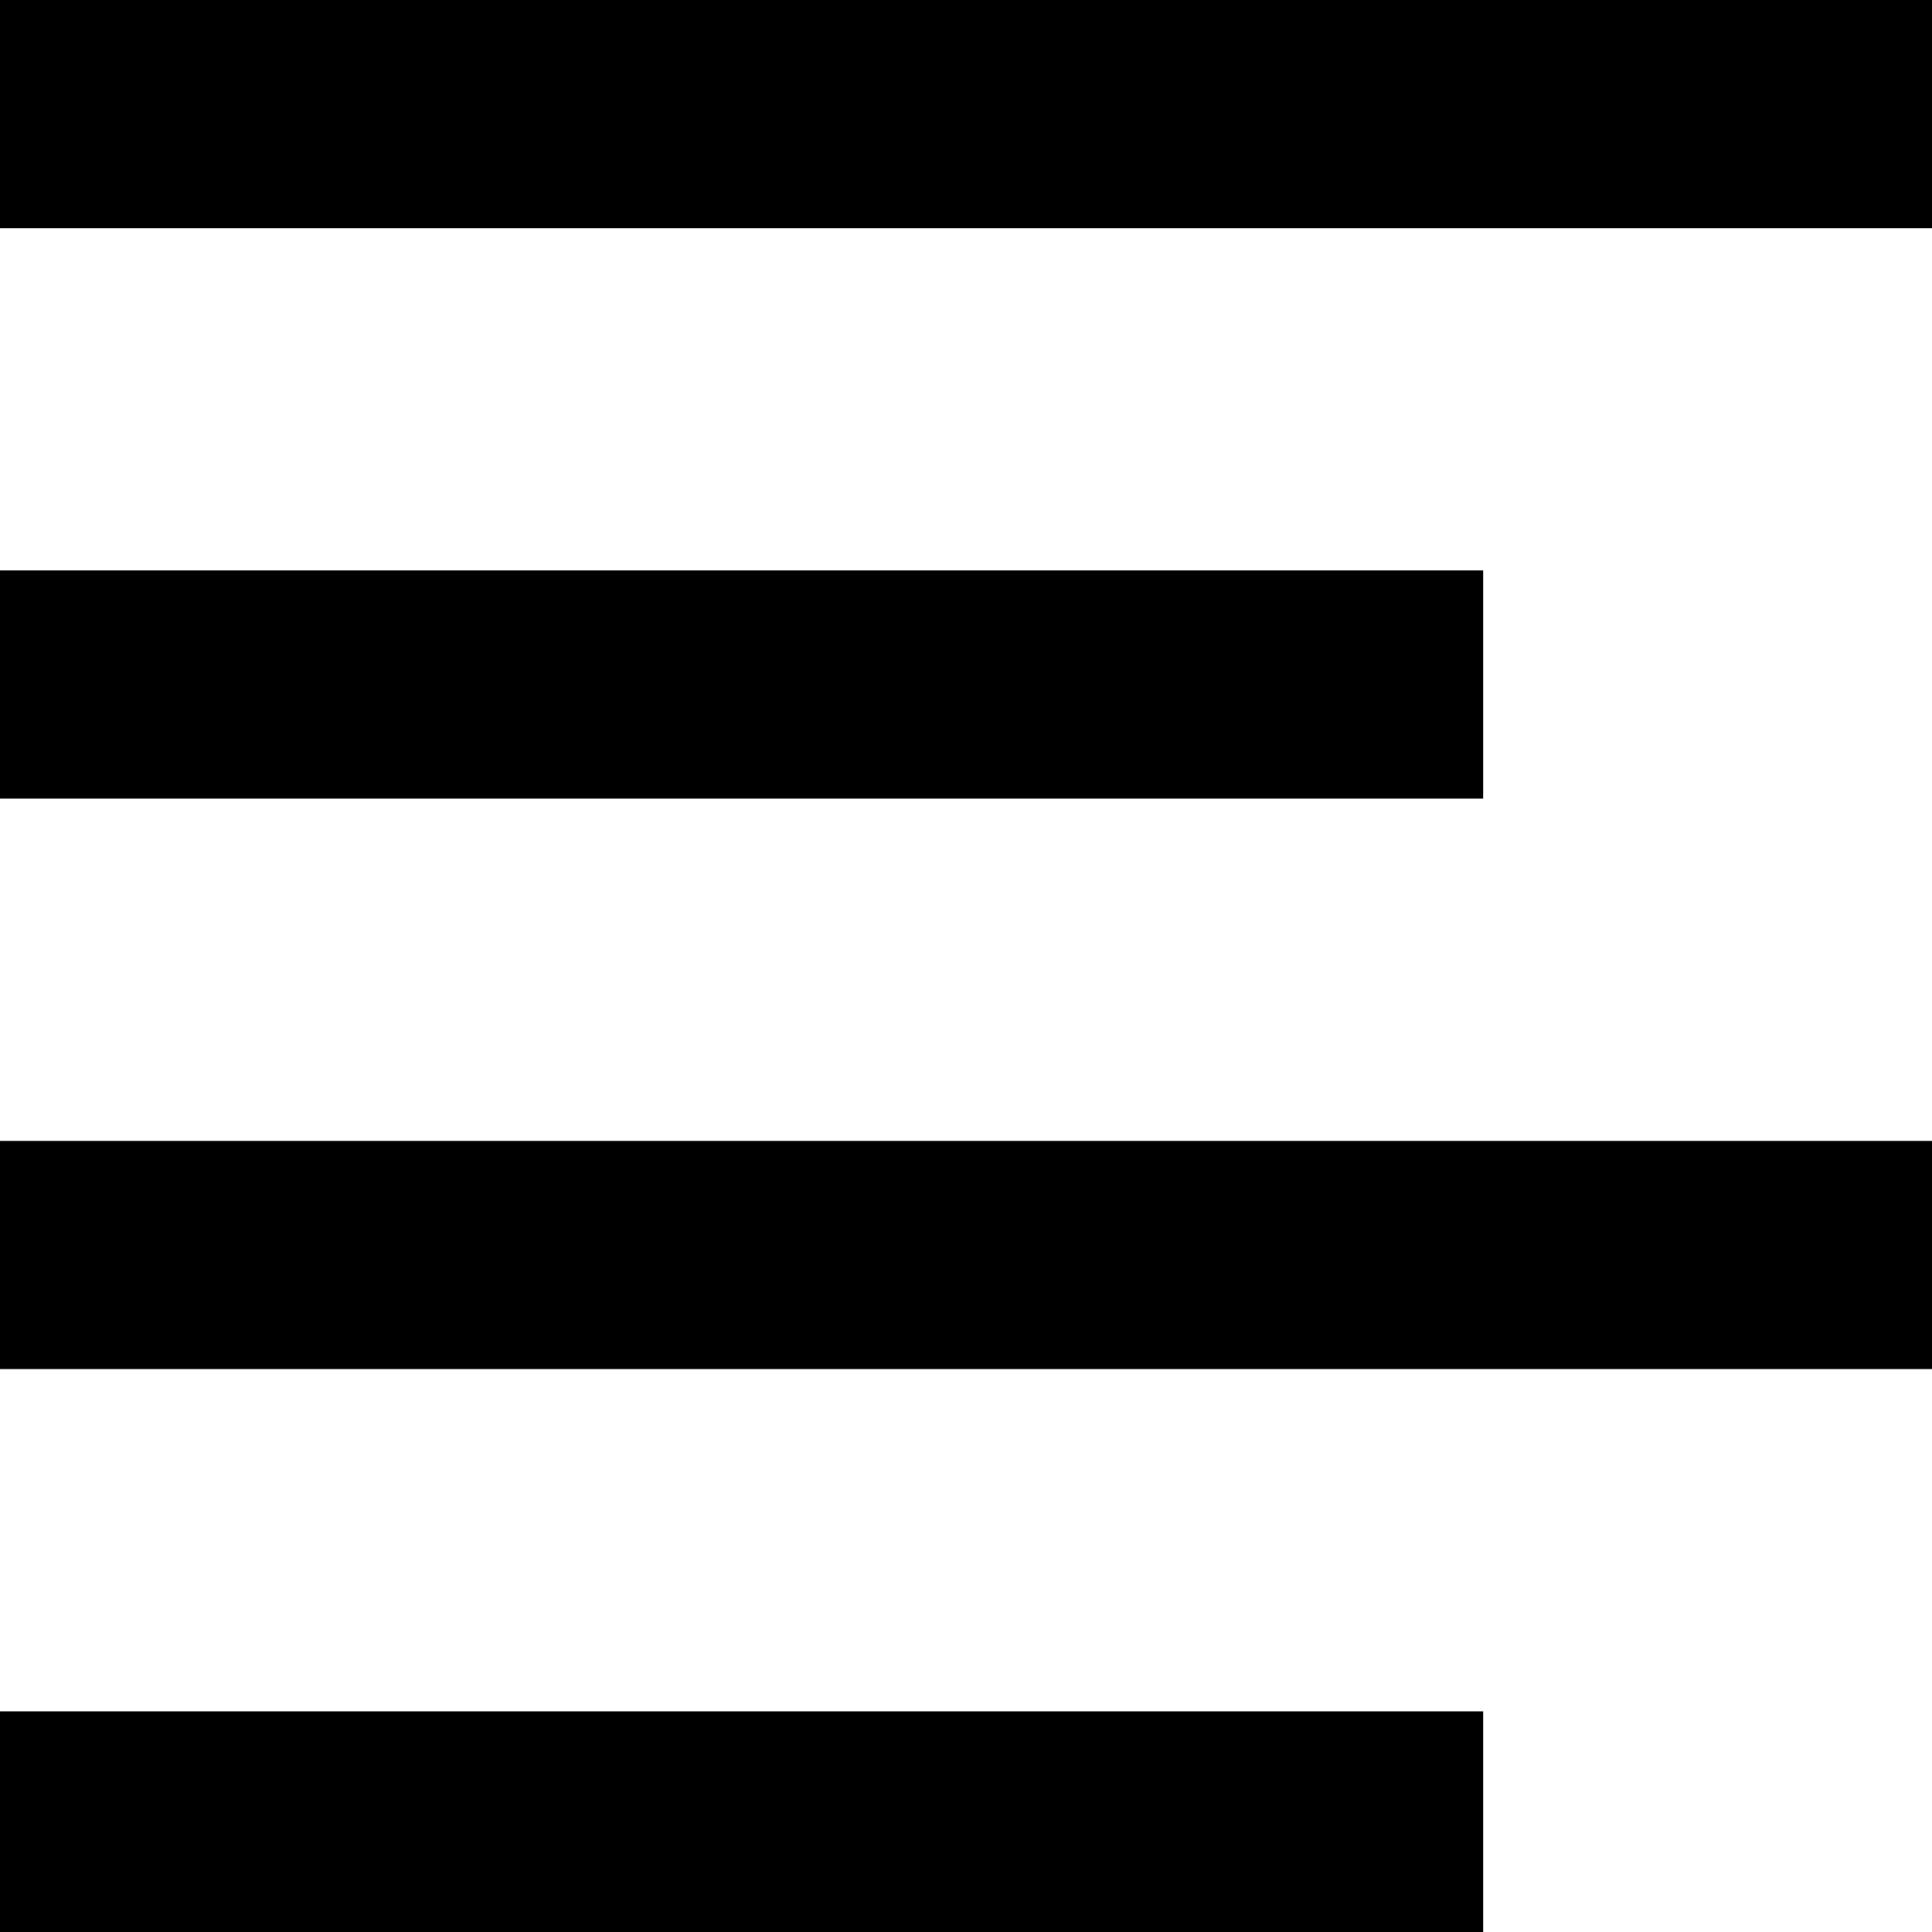
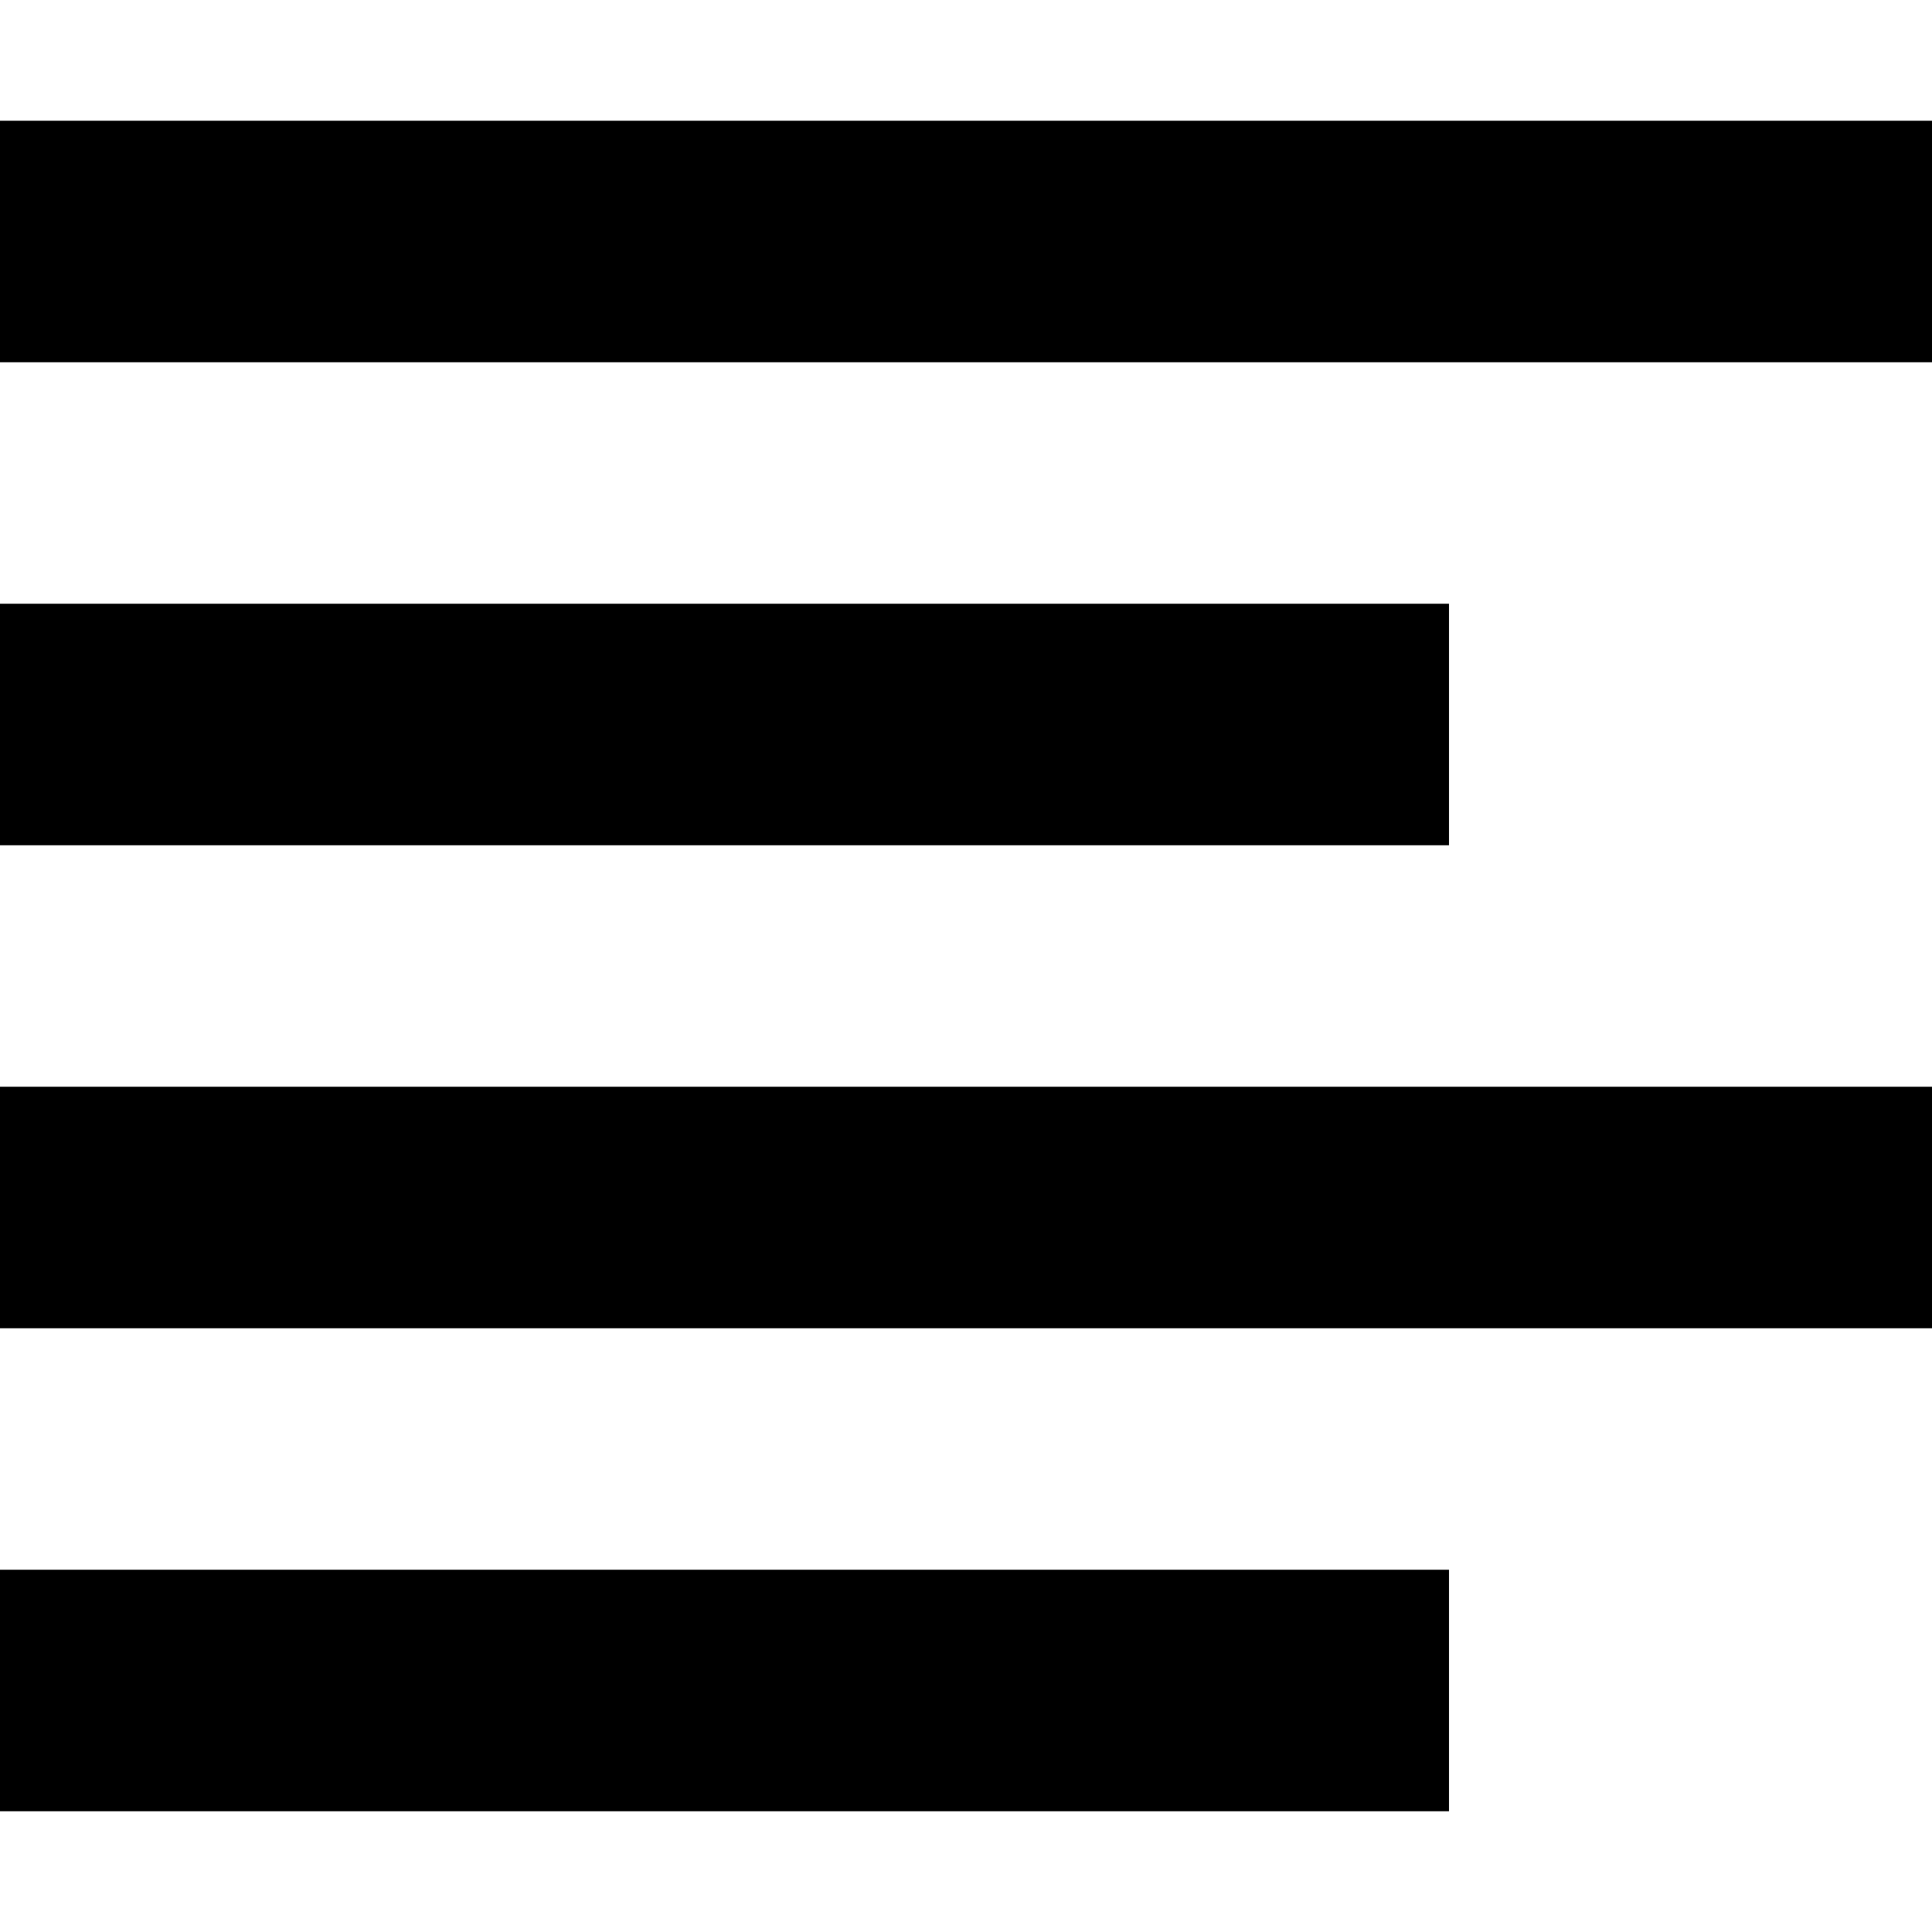
- <svg xmlns="http://www.w3.org/2000/svg" width="32" height="32" viewBox="0 0 8.467 8.467" version="1.1" id="svg1">
+ <svg xmlns="http://www.w3.org/2000/svg" width="16" height="16" viewBox="0 0 16 16" version="1.1" id="svg1">
  <defs id="defs1" />
  <g id="layer1">
-     <rect style="fill:#000000;stroke-width:0.227" id="rect1" width="8.5" height="1" x="0" y="0" />
-     <rect style="fill:#000000;stroke-width:0.227" id="rect1-5" width="8.5" height="1" x="0" y="5" />
-     <rect style="fill:#000000;stroke-width:0.199" id="rect1-8" width="6.5" height="1" x="0" y="2.5" />
-     <rect style="fill:#000000;stroke-width:0.199" id="rect1-8-1" width="6.5" height="1" x="0" y="7.5" />
+     <rect style="fill:#000000;stroke-width:0.441" id="rect1" width="16" height="2" x="0" y="1" />
+     <rect style="fill:#000000;stroke-width:0.441" id="rect1-8" width="16" height="2" x="0" y="9" />
+     <rect style="fill:#000000;stroke-width:0.382" id="rect1-8-5" width="12" height="2" x="0" y="13" />
+     <rect style="fill:#000000;stroke-width:0.382" id="rect1-8-5-1" width="12" height="2" x="0" y="5" />
  </g>
</svg>
